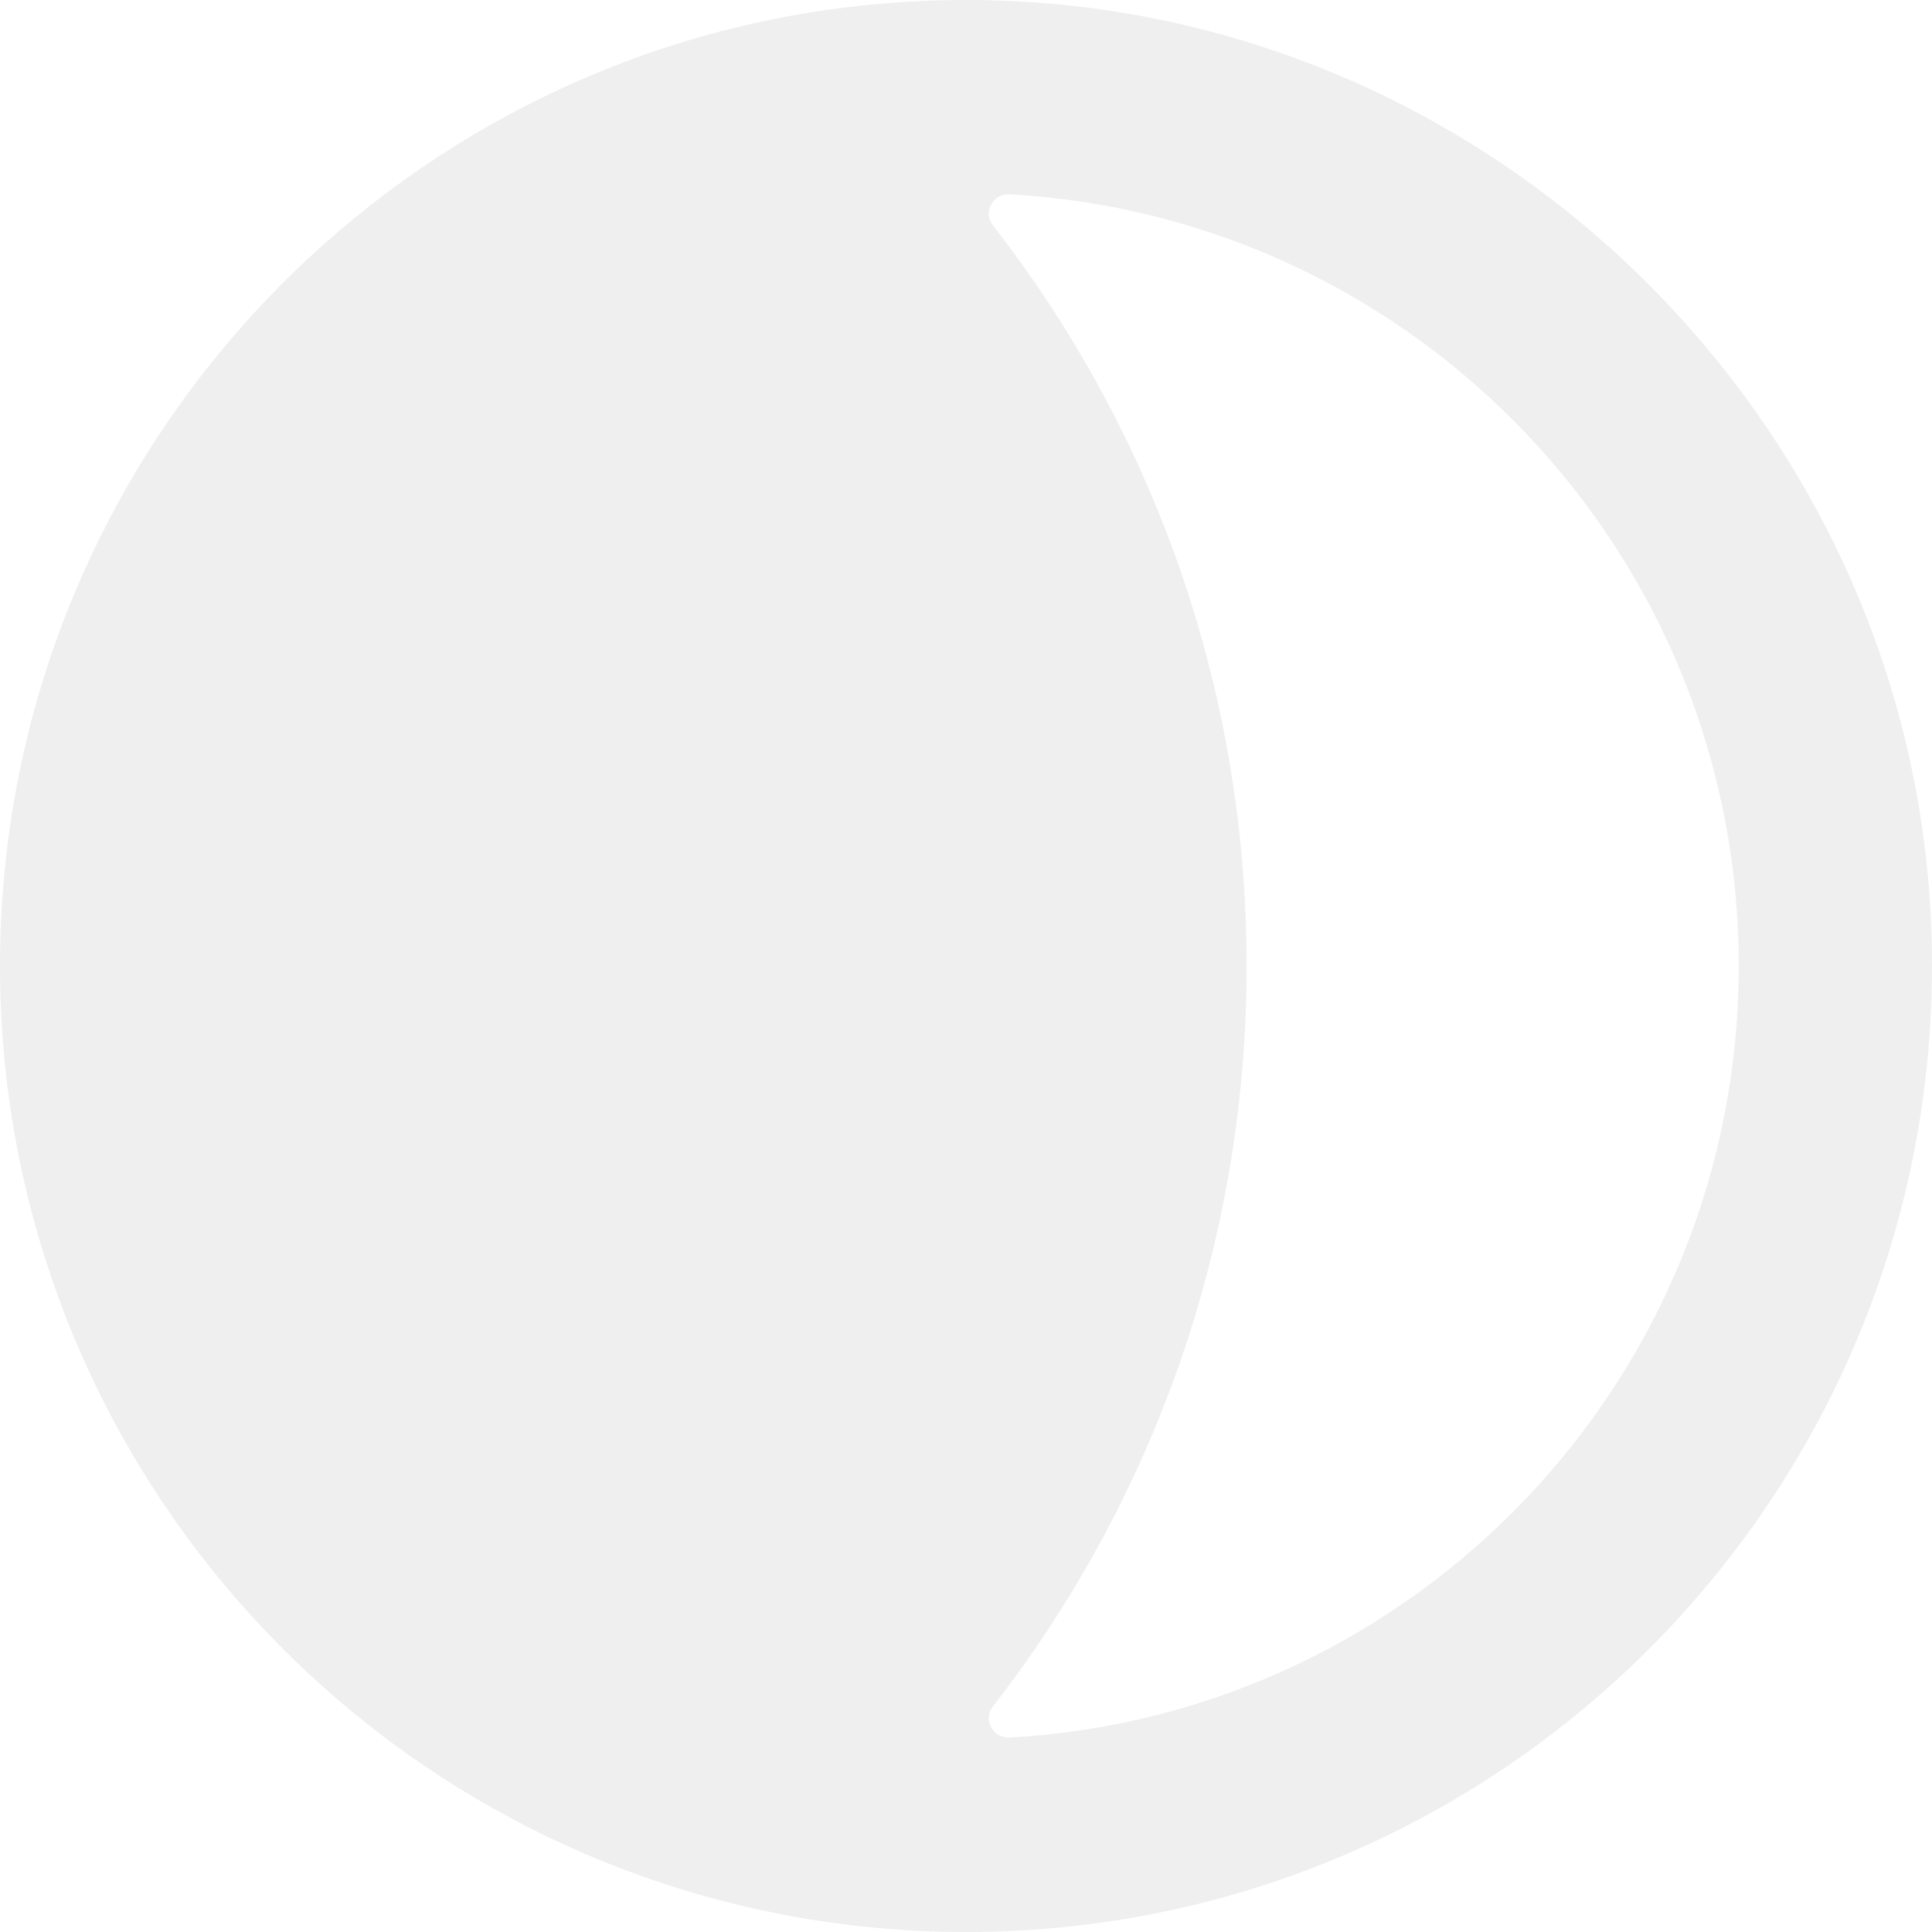
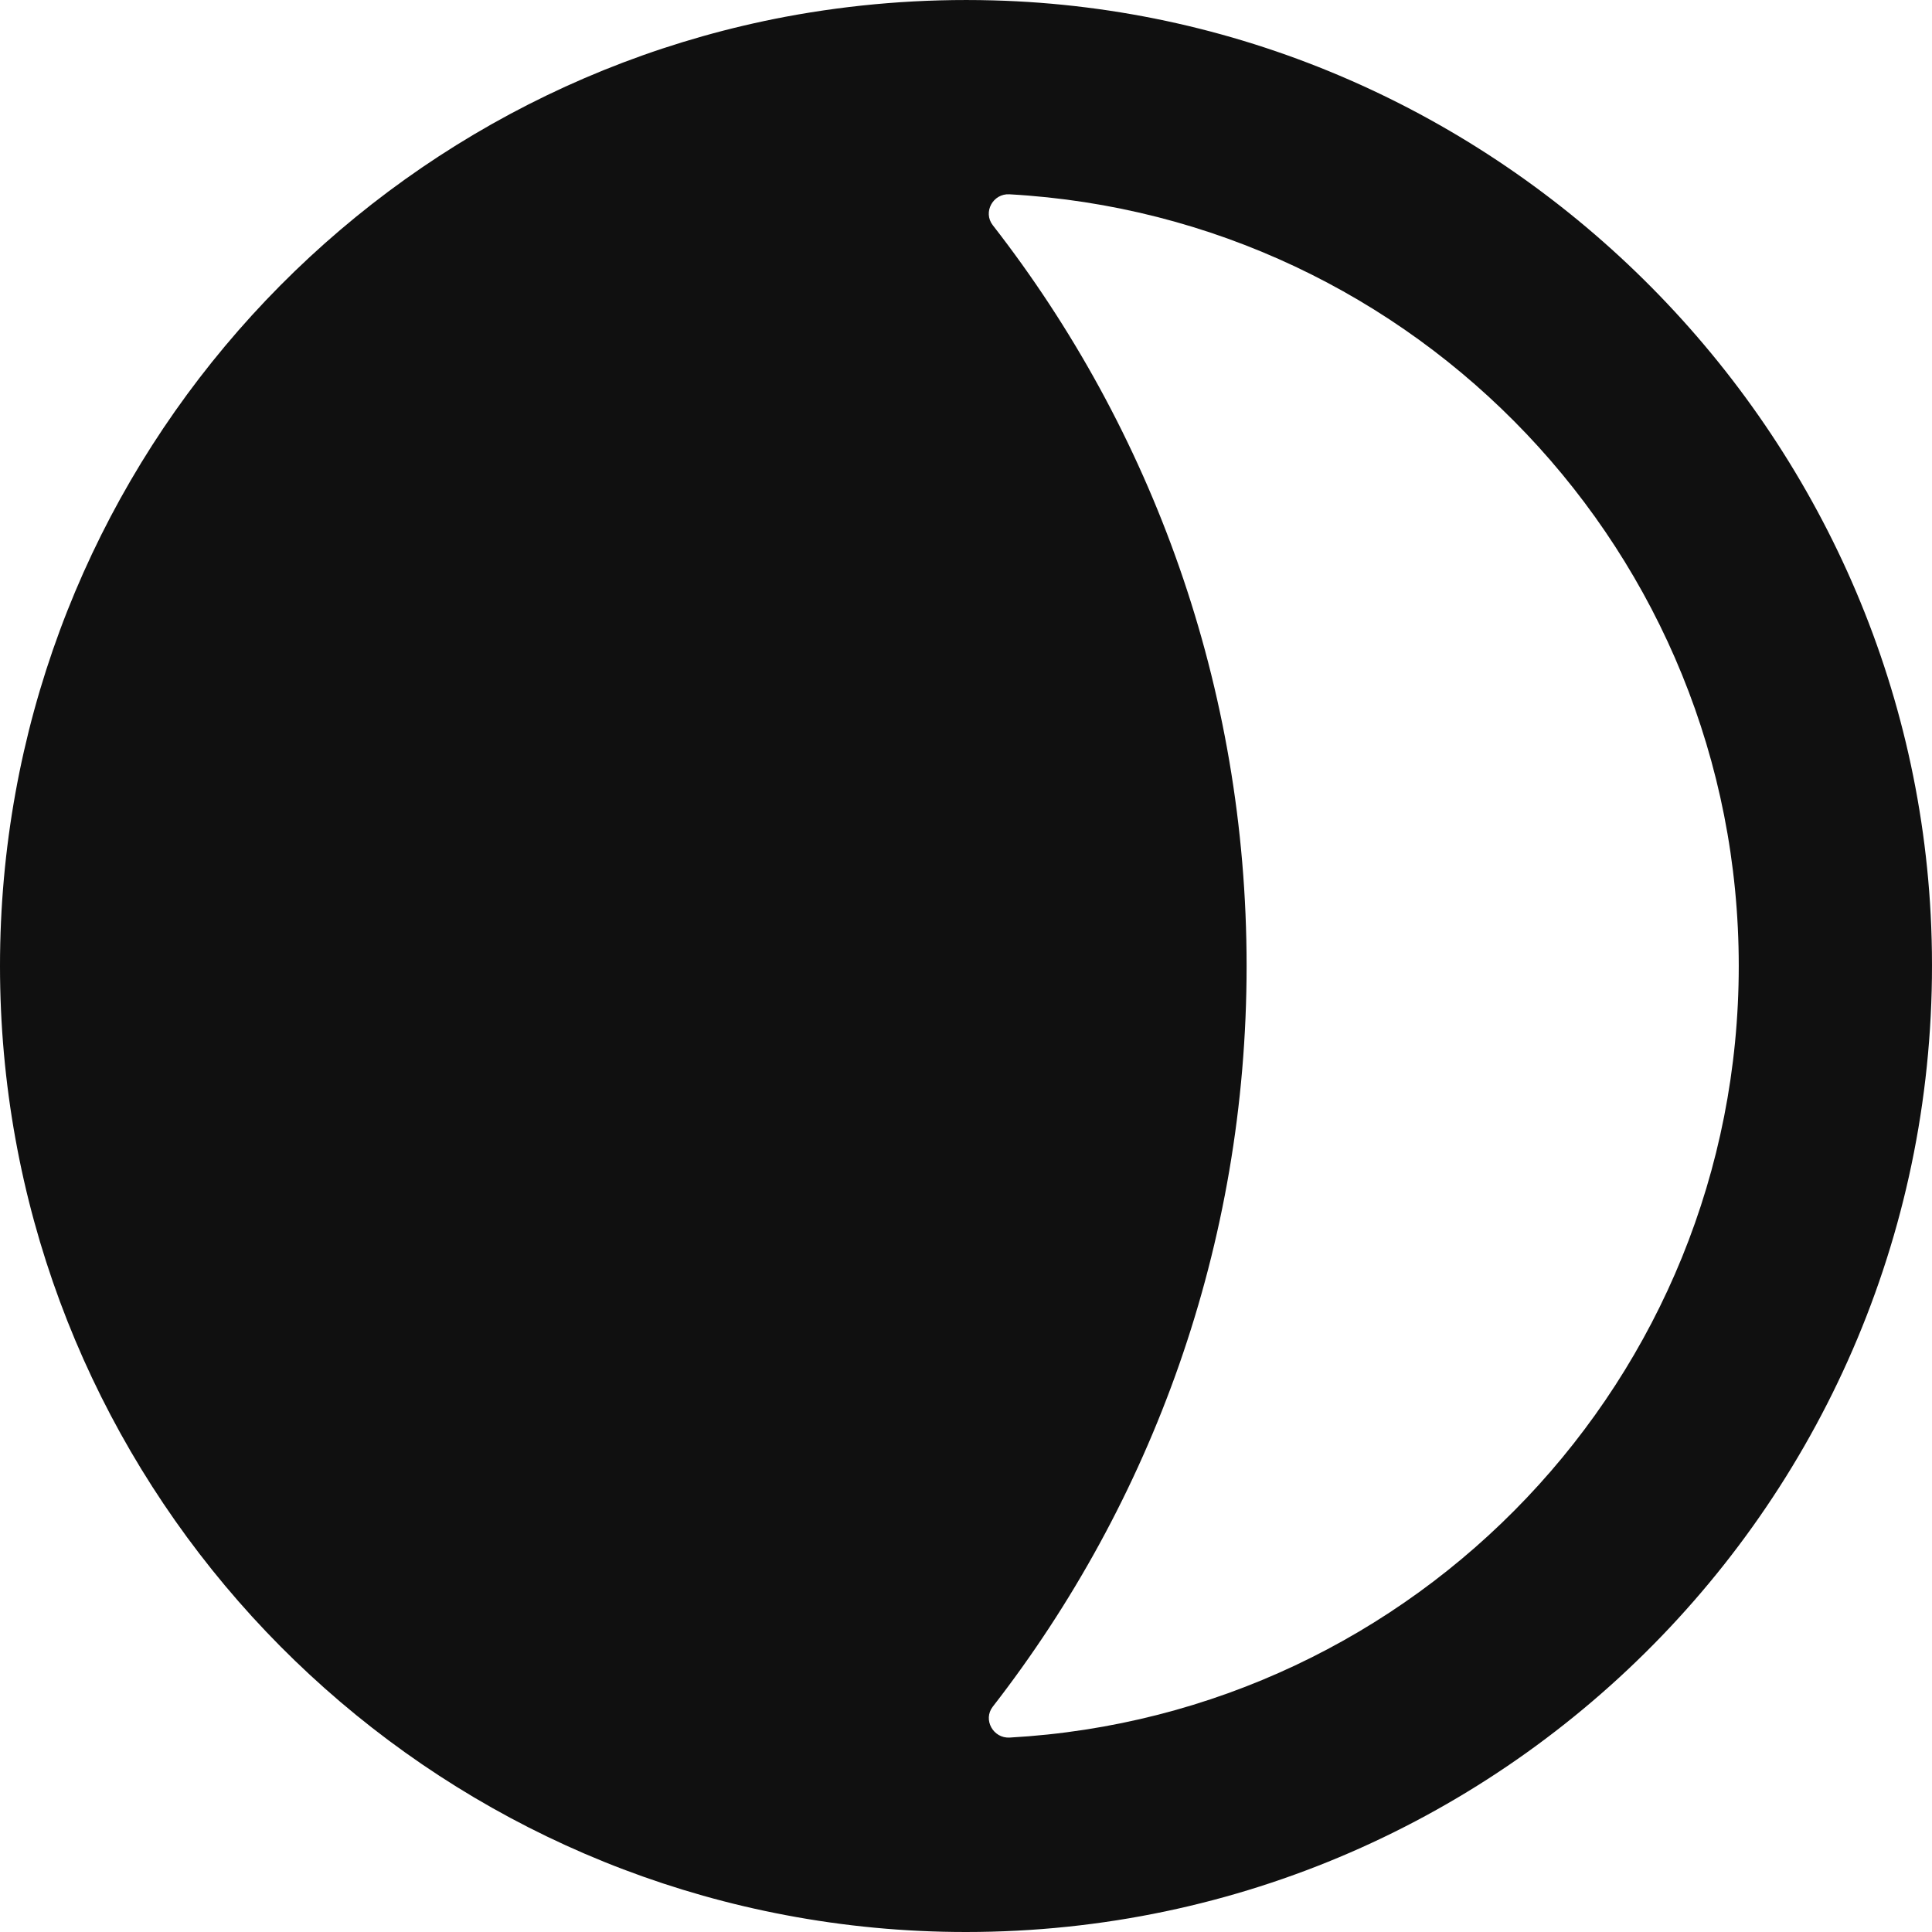
- <svg xmlns="http://www.w3.org/2000/svg" version="1.1" width="88" height="88">
-   <svg width="88" height="88" viewBox="0 0 88 88">
-     <path fill="#101010" style="mix-blend-mode: difference" d="M45.231 0.017C41.986 -0.071 38.818 0.193 35.771 0.765C15.4 4.615 0 22.513 0 43.997C0 65.482 15.411 83.38 35.782 87.23C38.444 87.736 41.194 88 43.999 88C68.891 88 88.955 67.319 87.965 42.204C87.052 19.246 68.198 0.633 45.231 0.017ZM45.99 79.144C45.242 79.189 44.758 78.33 45.22 77.736C52.458 68.419 56.781 56.714 56.781 43.997C56.781 31.28 52.469 19.565 45.22 10.258C44.758 9.664 45.231 8.806 45.979 8.85C64.502 9.884 79.198 25.219 79.198 43.997C79.198 62.775 64.513 78.11 45.99 79.144Z" />
-   </svg>
-   <style>@media (prefers-color-scheme: light) { :root { filter: none; } }
- @media (prefers-color-scheme: dark) { :root { filter: invert(100%); } }
- </style>
+ <svg xmlns="http://www.w3.org/2000/svg" width="88" height="88" viewBox="0 0 88 88">
+   <path fill="#101010" d="M45.231 0.017C41.986 -0.071 38.818 0.193 35.771 0.765C15.4 4.615 0 22.513 0 43.997C0 65.482 15.411 83.38 35.782 87.23C38.444 87.736 41.194 88 43.999 88C68.891 88 88.955 67.319 87.965 42.204C87.052 19.246 68.198 0.633 45.231 0.017ZM45.99 79.144C45.242 79.189 44.758 78.33 45.22 77.736C52.458 68.419 56.781 56.714 56.781 43.997C56.781 31.28 52.469 19.565 45.22 10.258C44.758 9.664 45.231 8.806 45.979 8.85C64.502 9.884 79.198 25.219 79.198 43.997C79.198 62.775 64.513 78.11 45.99 79.144Z" />
</svg>
